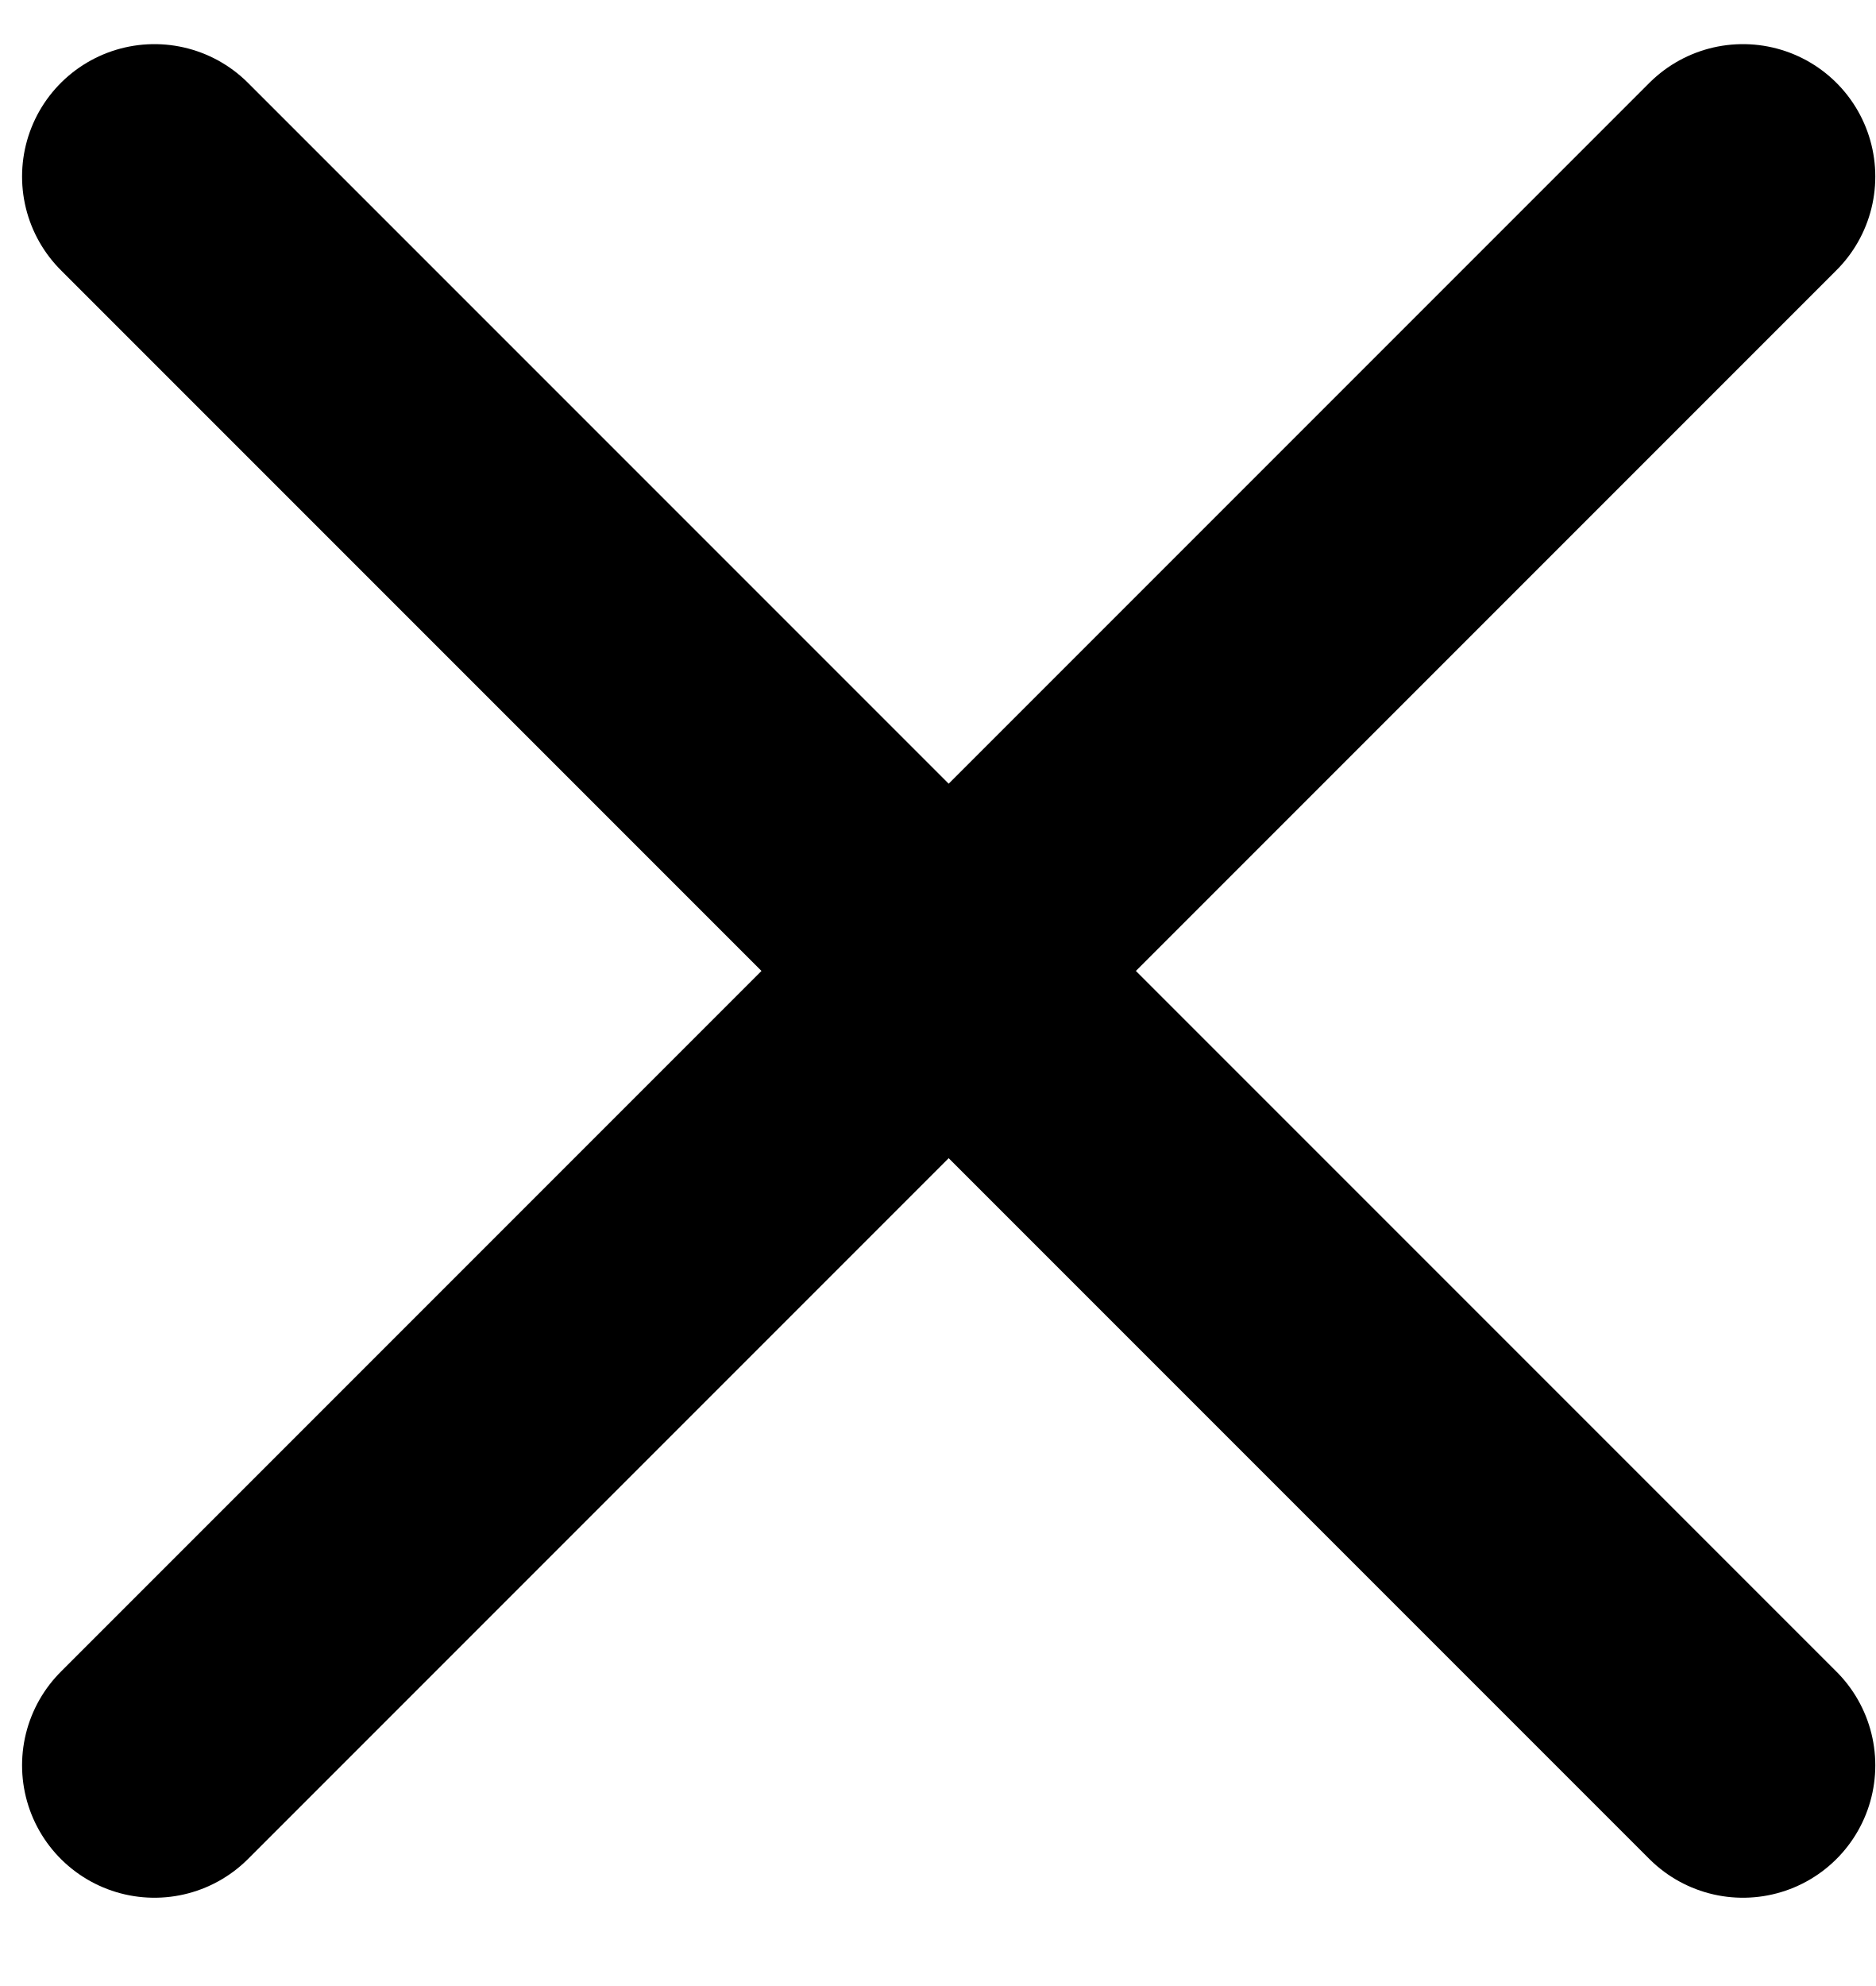
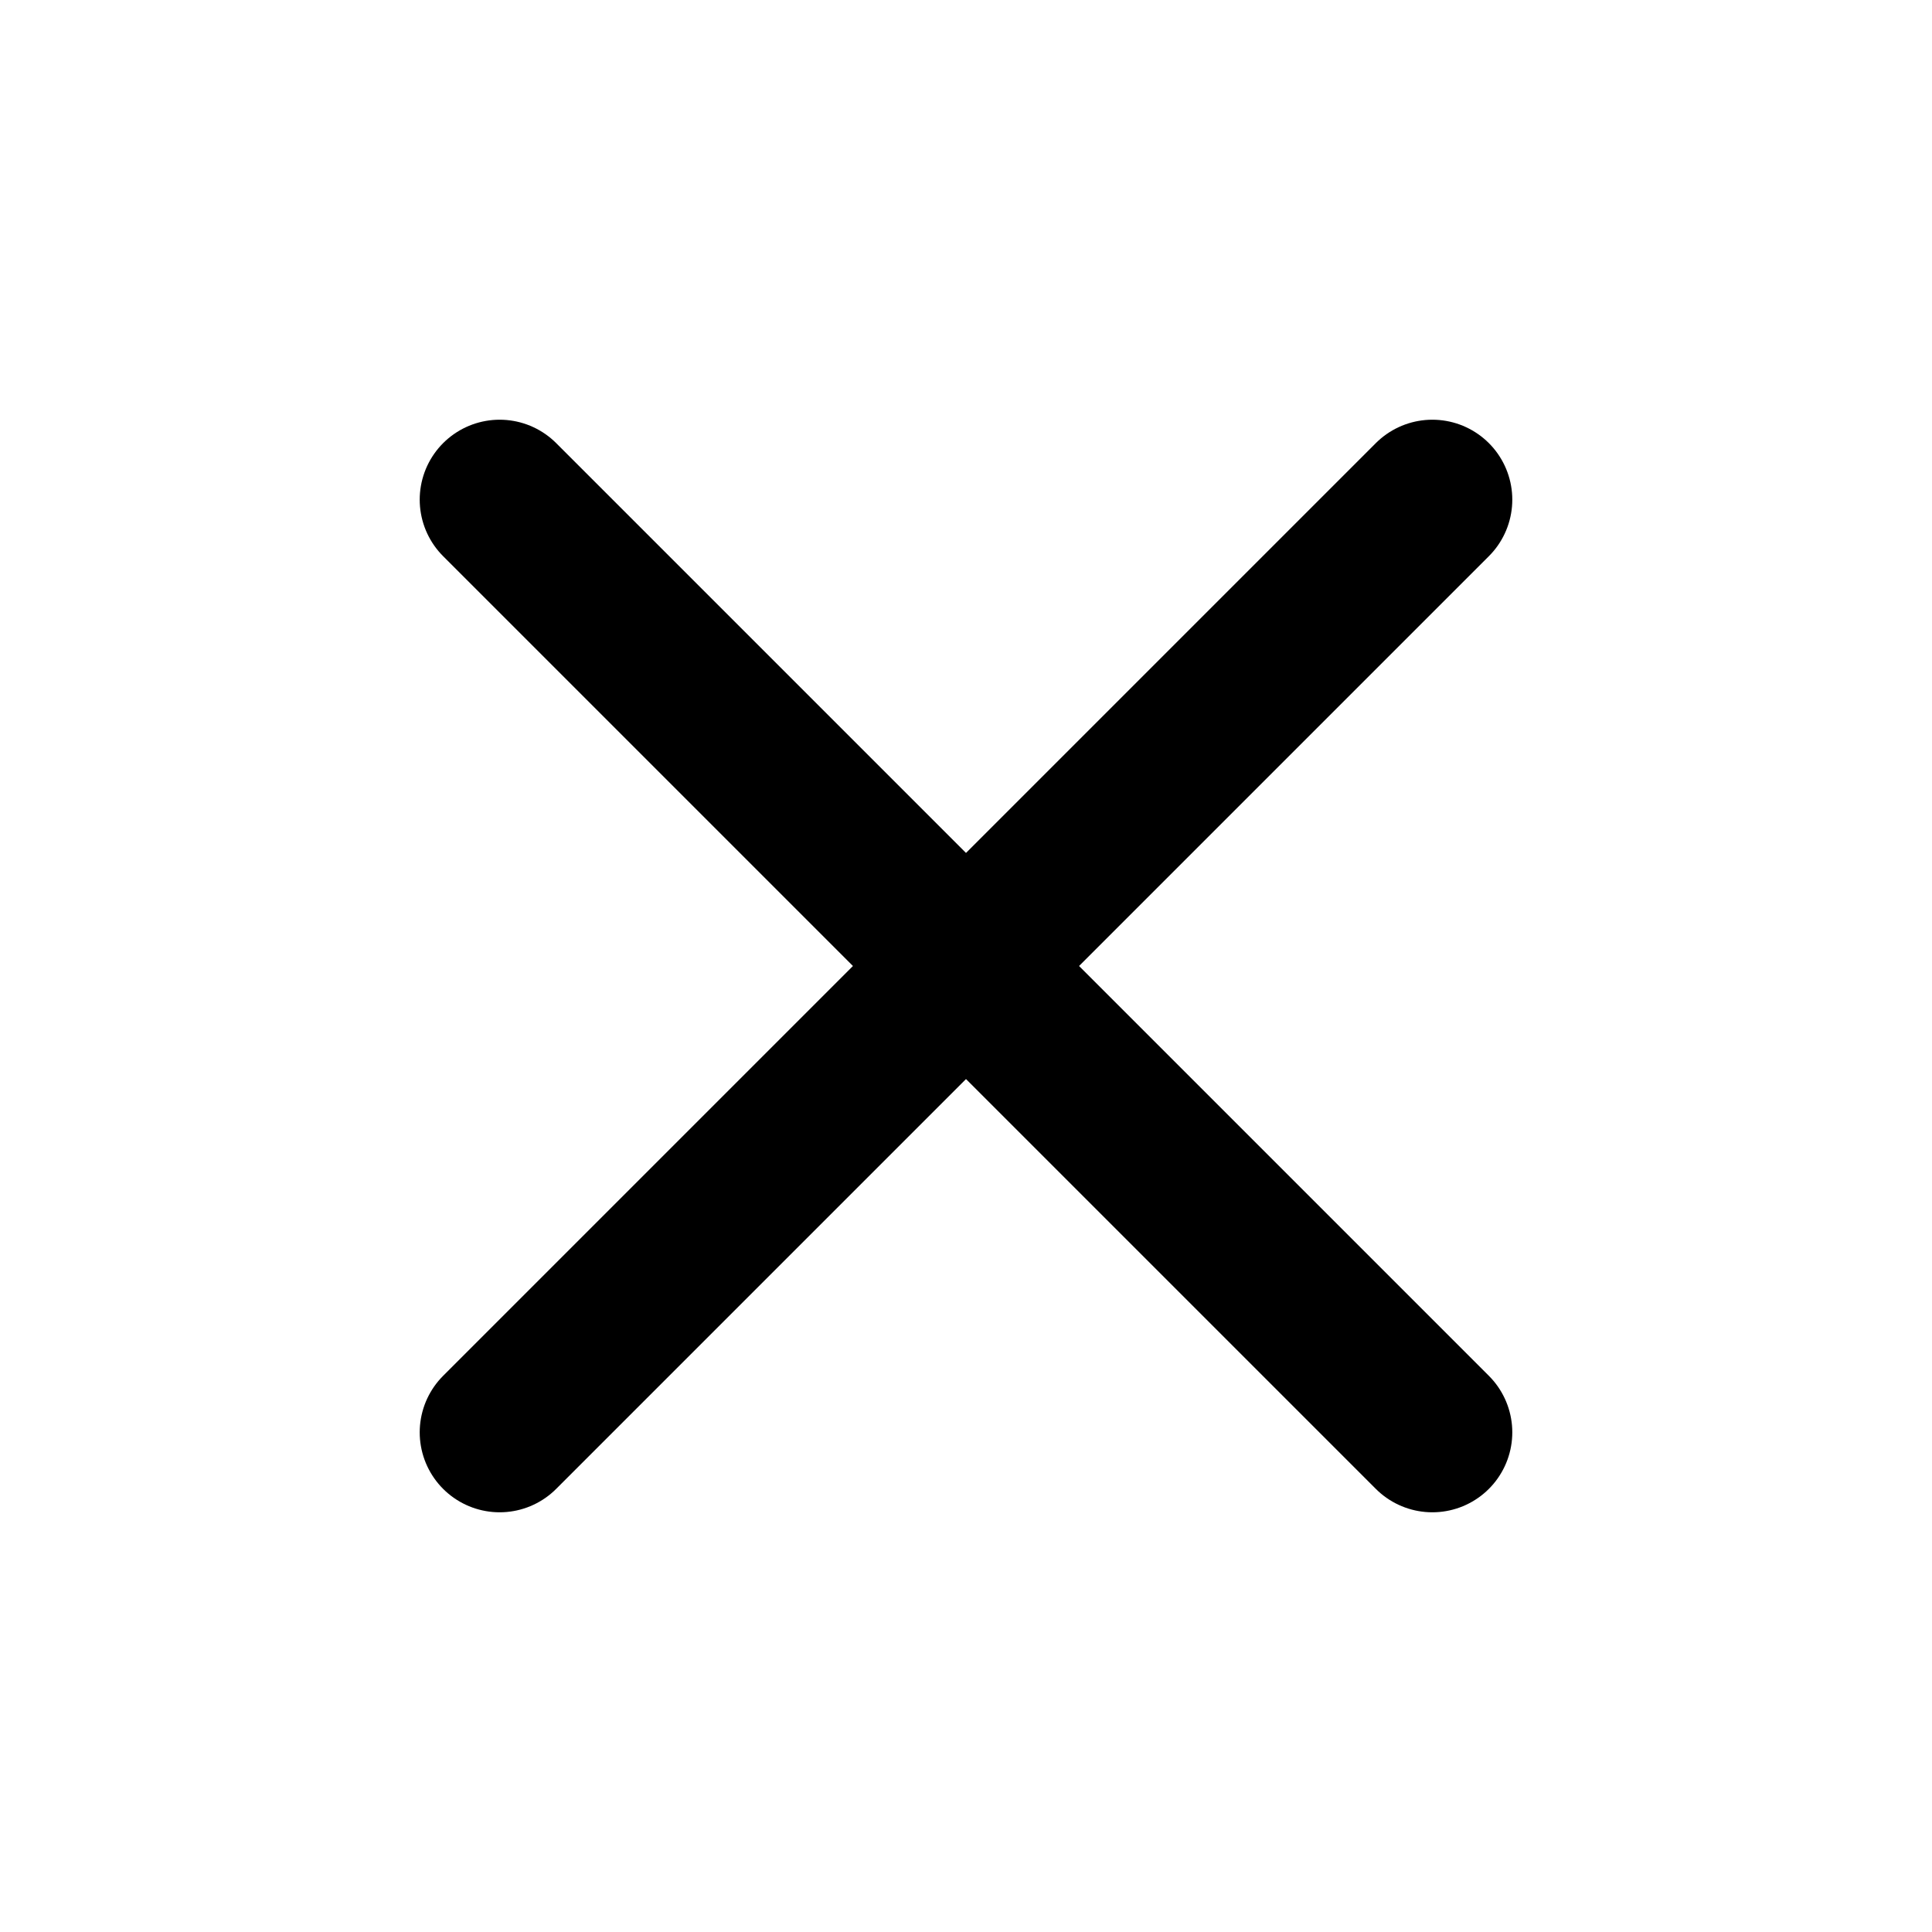
- <svg xmlns="http://www.w3.org/2000/svg" width="17" height="18" viewBox="0 0 17 18" fill="none">
-   <path d="M15.8 1.6L1.4 16M1.4 1.6L15.8 16" stroke="black" stroke-width="2.4" stroke-linecap="round" stroke-linejoin="round" />
+ <svg xmlns="http://www.w3.org/2000/svg" width="29" height="29" viewBox="0 0 29 29" fill="none">
+   <path d="M21.5 7.5L7.5 21.5M7.5 7.5L21.5 21.5" stroke="black" stroke-width="2.4" stroke-linecap="round" stroke-linejoin="round" />
</svg>
